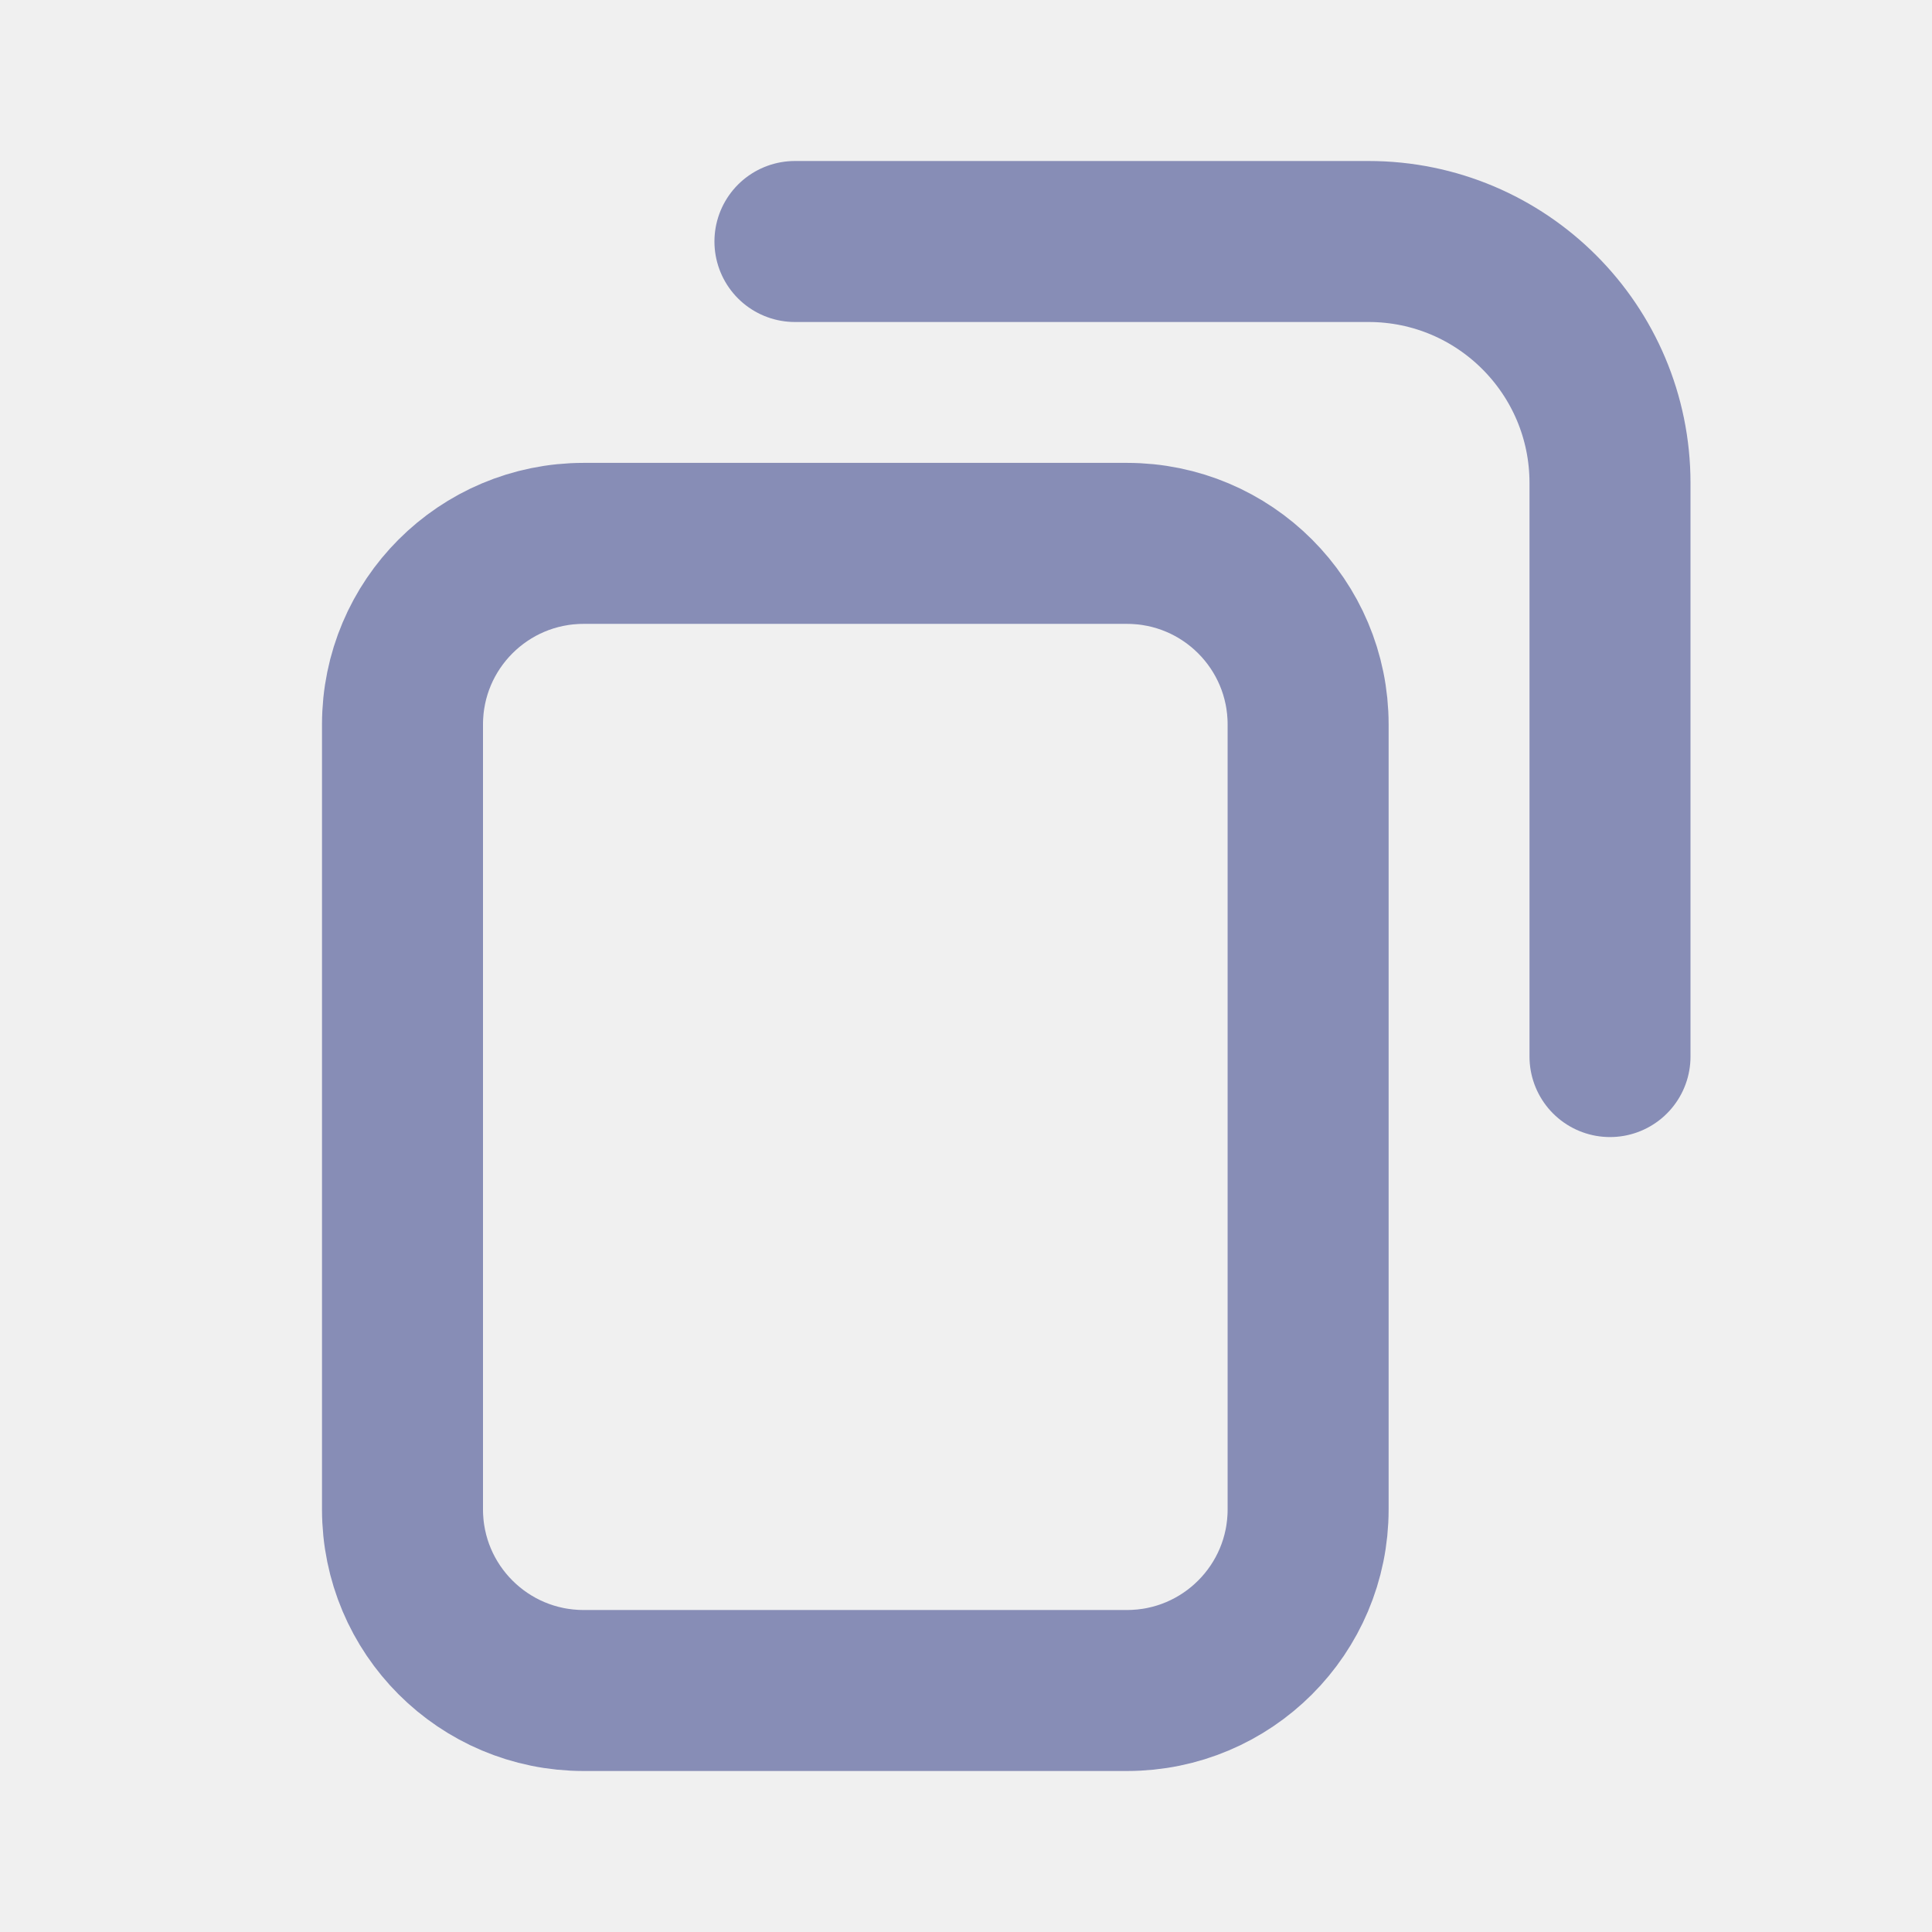
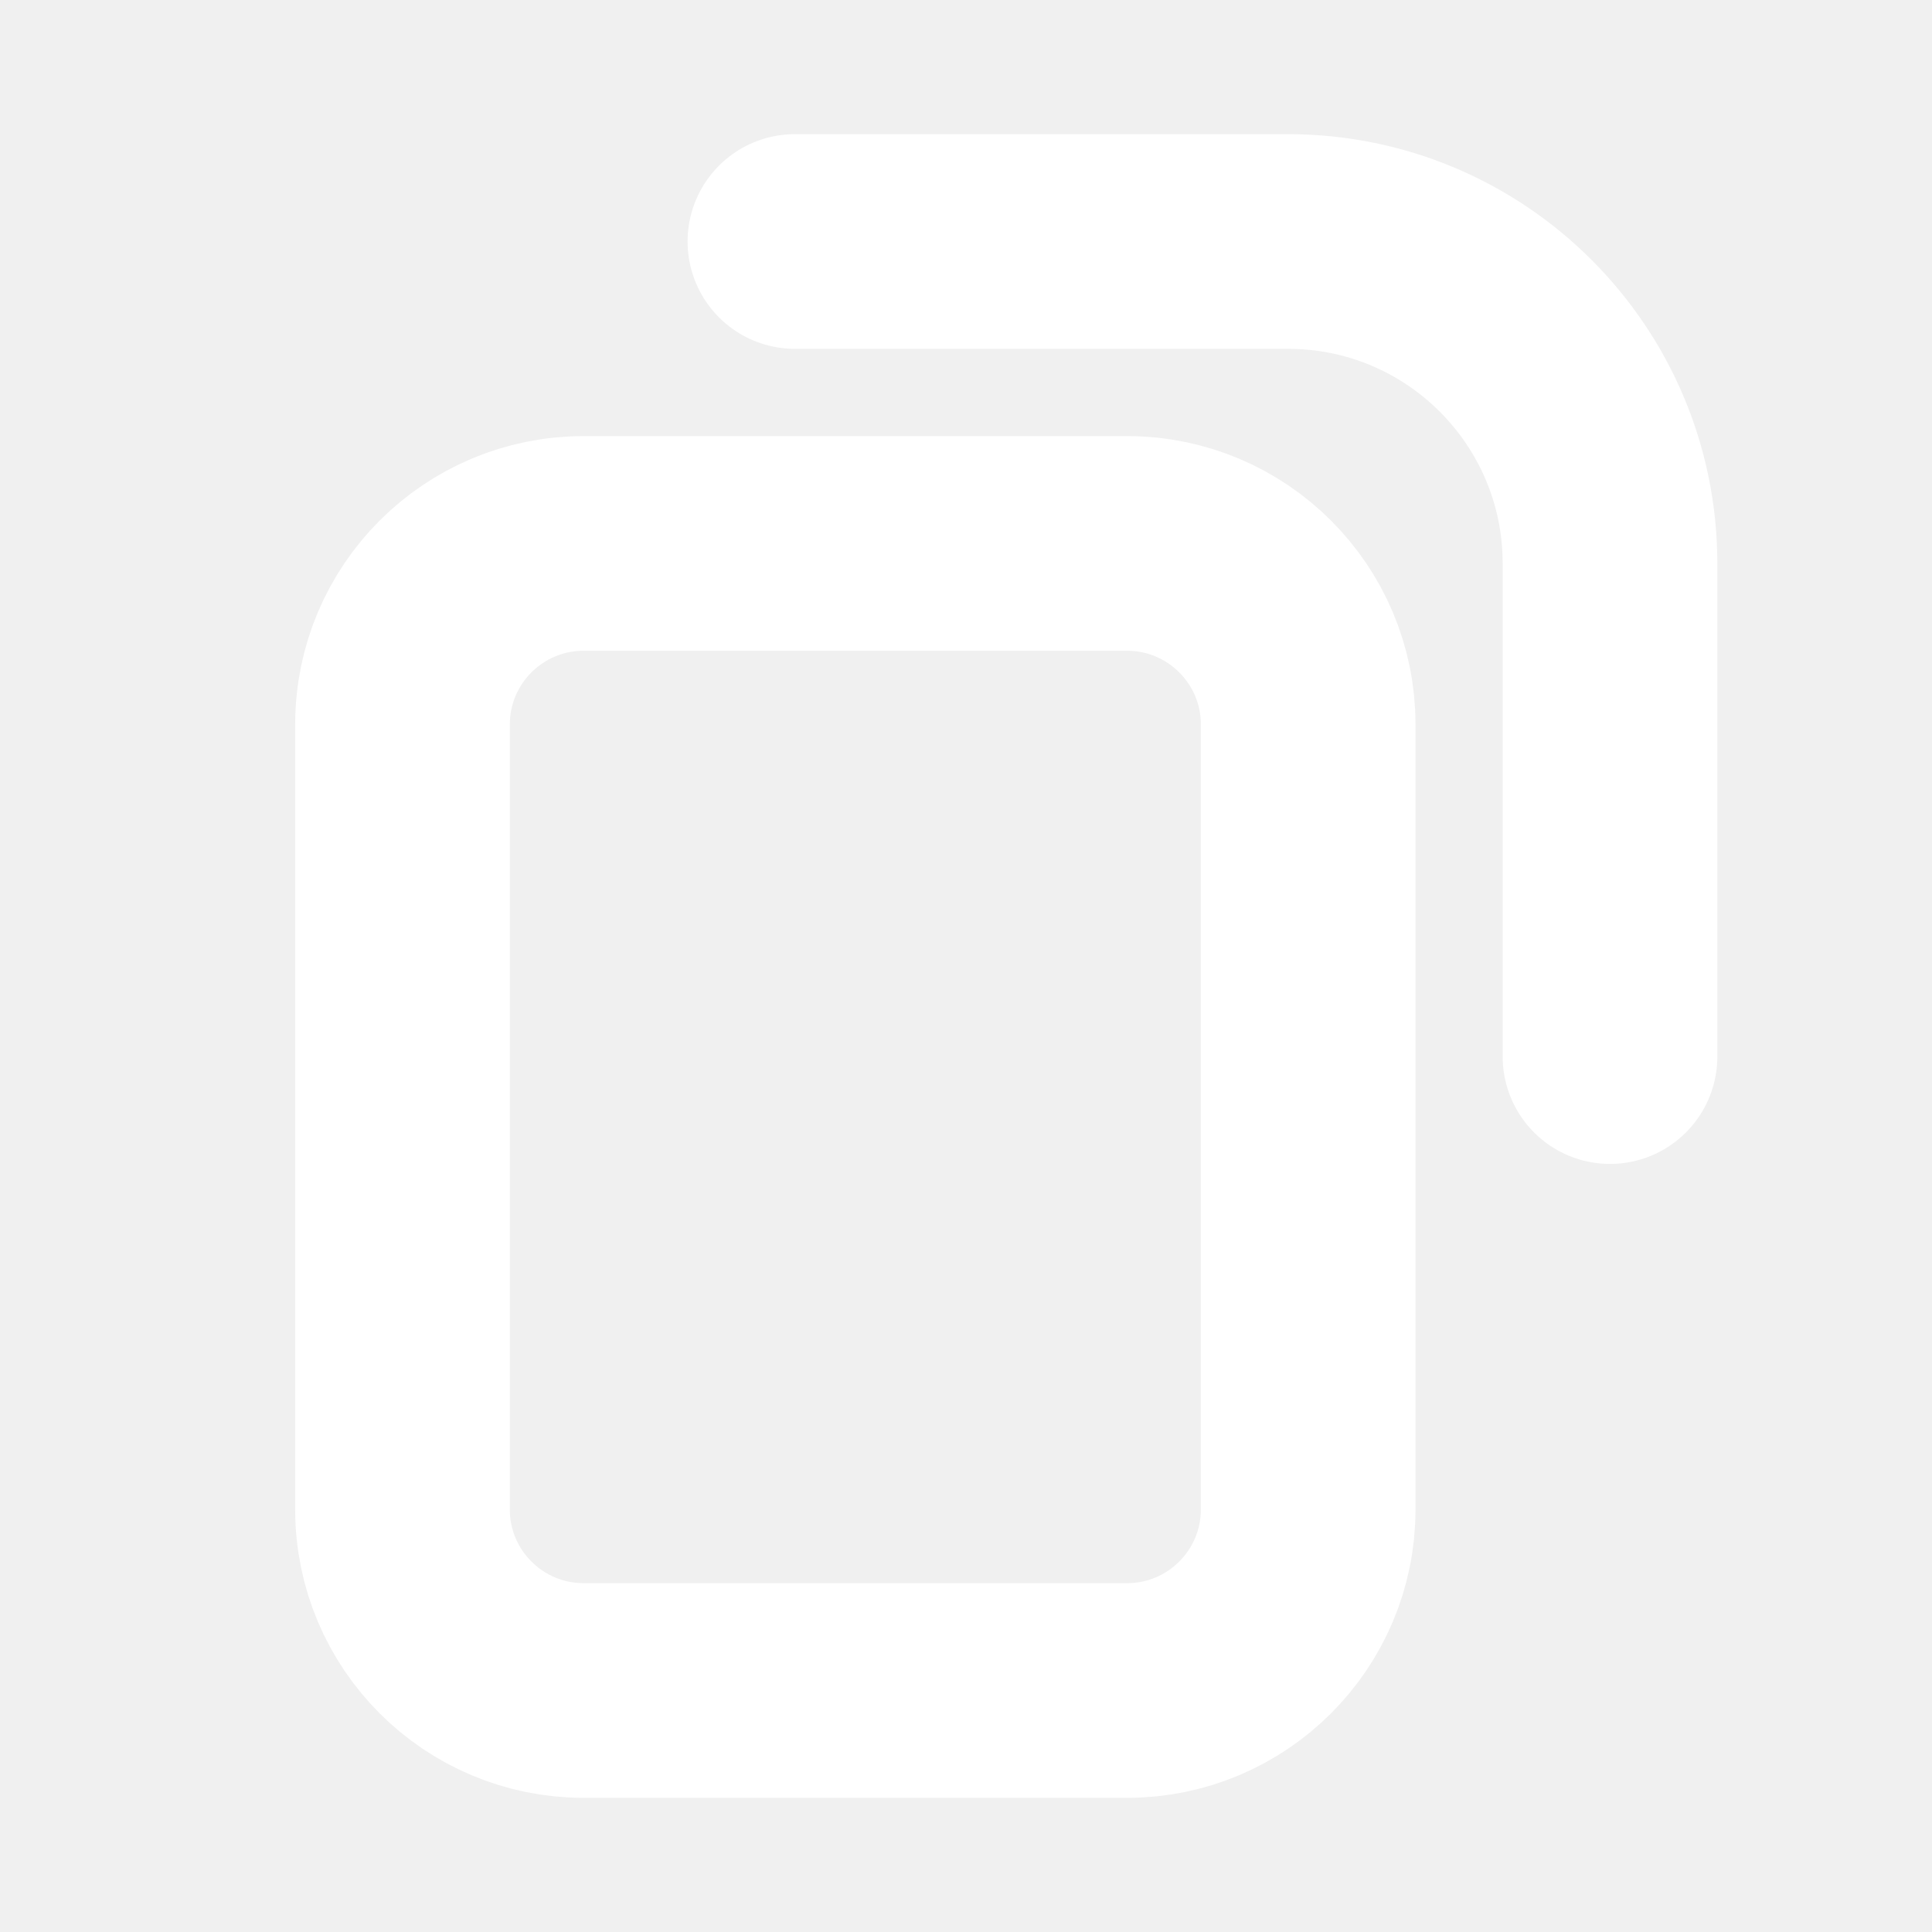
- <svg xmlns="http://www.w3.org/2000/svg" width="24" height="24" viewBox="0 0 24 24" fill="none">
-   <path d="M20 13.125L20 6C20 4.343 18.657 3 17 3L9.875 3M14 21L7.25 21C6.007 21 5 19.993 5 18.75L5 9C5 7.757 6.007 6.75 7.25 6.75L14 6.75C15.243 6.75 16.25 7.757 16.25 9L16.25 18.75C16.25 19.993 15.243 21 14 21Z" stroke="#878DB6" stroke-width="2" stroke-linecap="round" />
+ <svg xmlns="http://www.w3.org/2000/svg" width="18" height="18" viewBox="0 0 18 18" fill="none">
+   <path d="M15 9.844L15 5.25C15 3.593 13.657 2.25 12 2.25L7.406 2.25M10.5 15.75L5.438 15.75C4.506 15.75 3.75 14.995 3.75 14.063L3.75 6.75C3.75 5.818 4.506 5.063 5.438 5.063L10.5 5.063C11.432 5.063 12.188 5.818 12.188 6.75L12.188 14.063C12.188 14.995 11.432 15.75 10.5 15.75Z" stroke="white" stroke-width="2" stroke-linecap="round" />
</svg>
